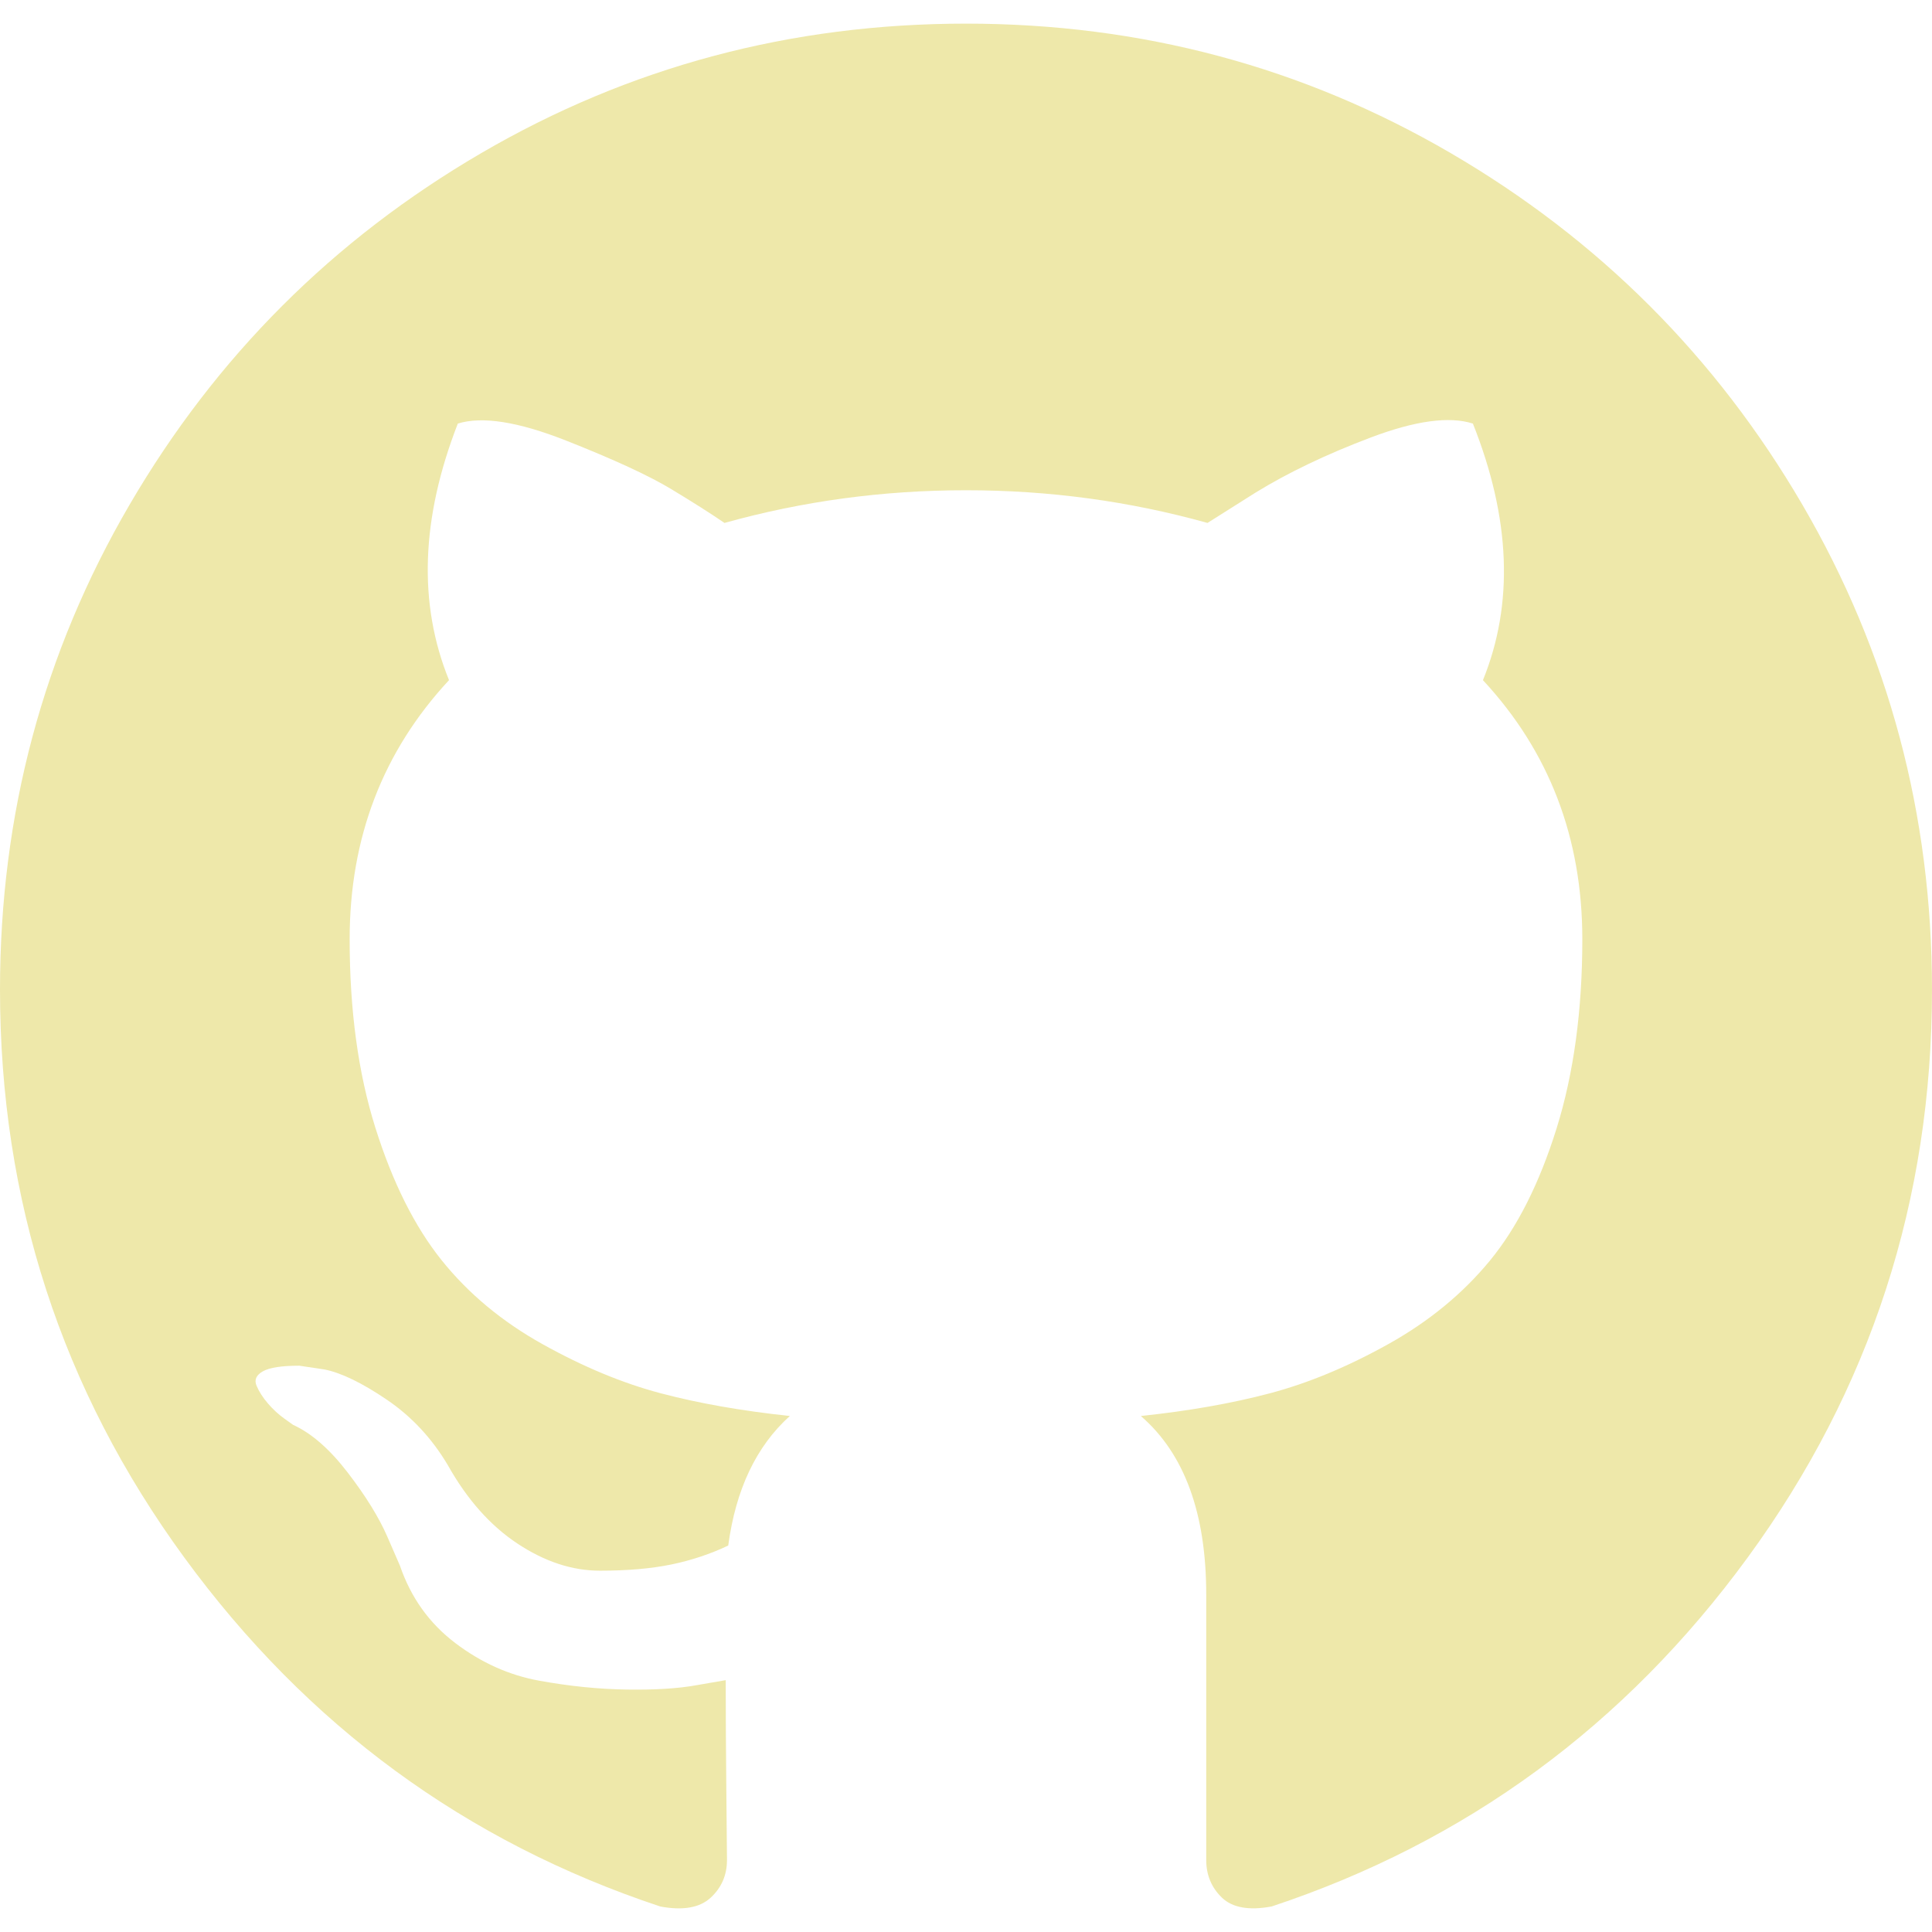
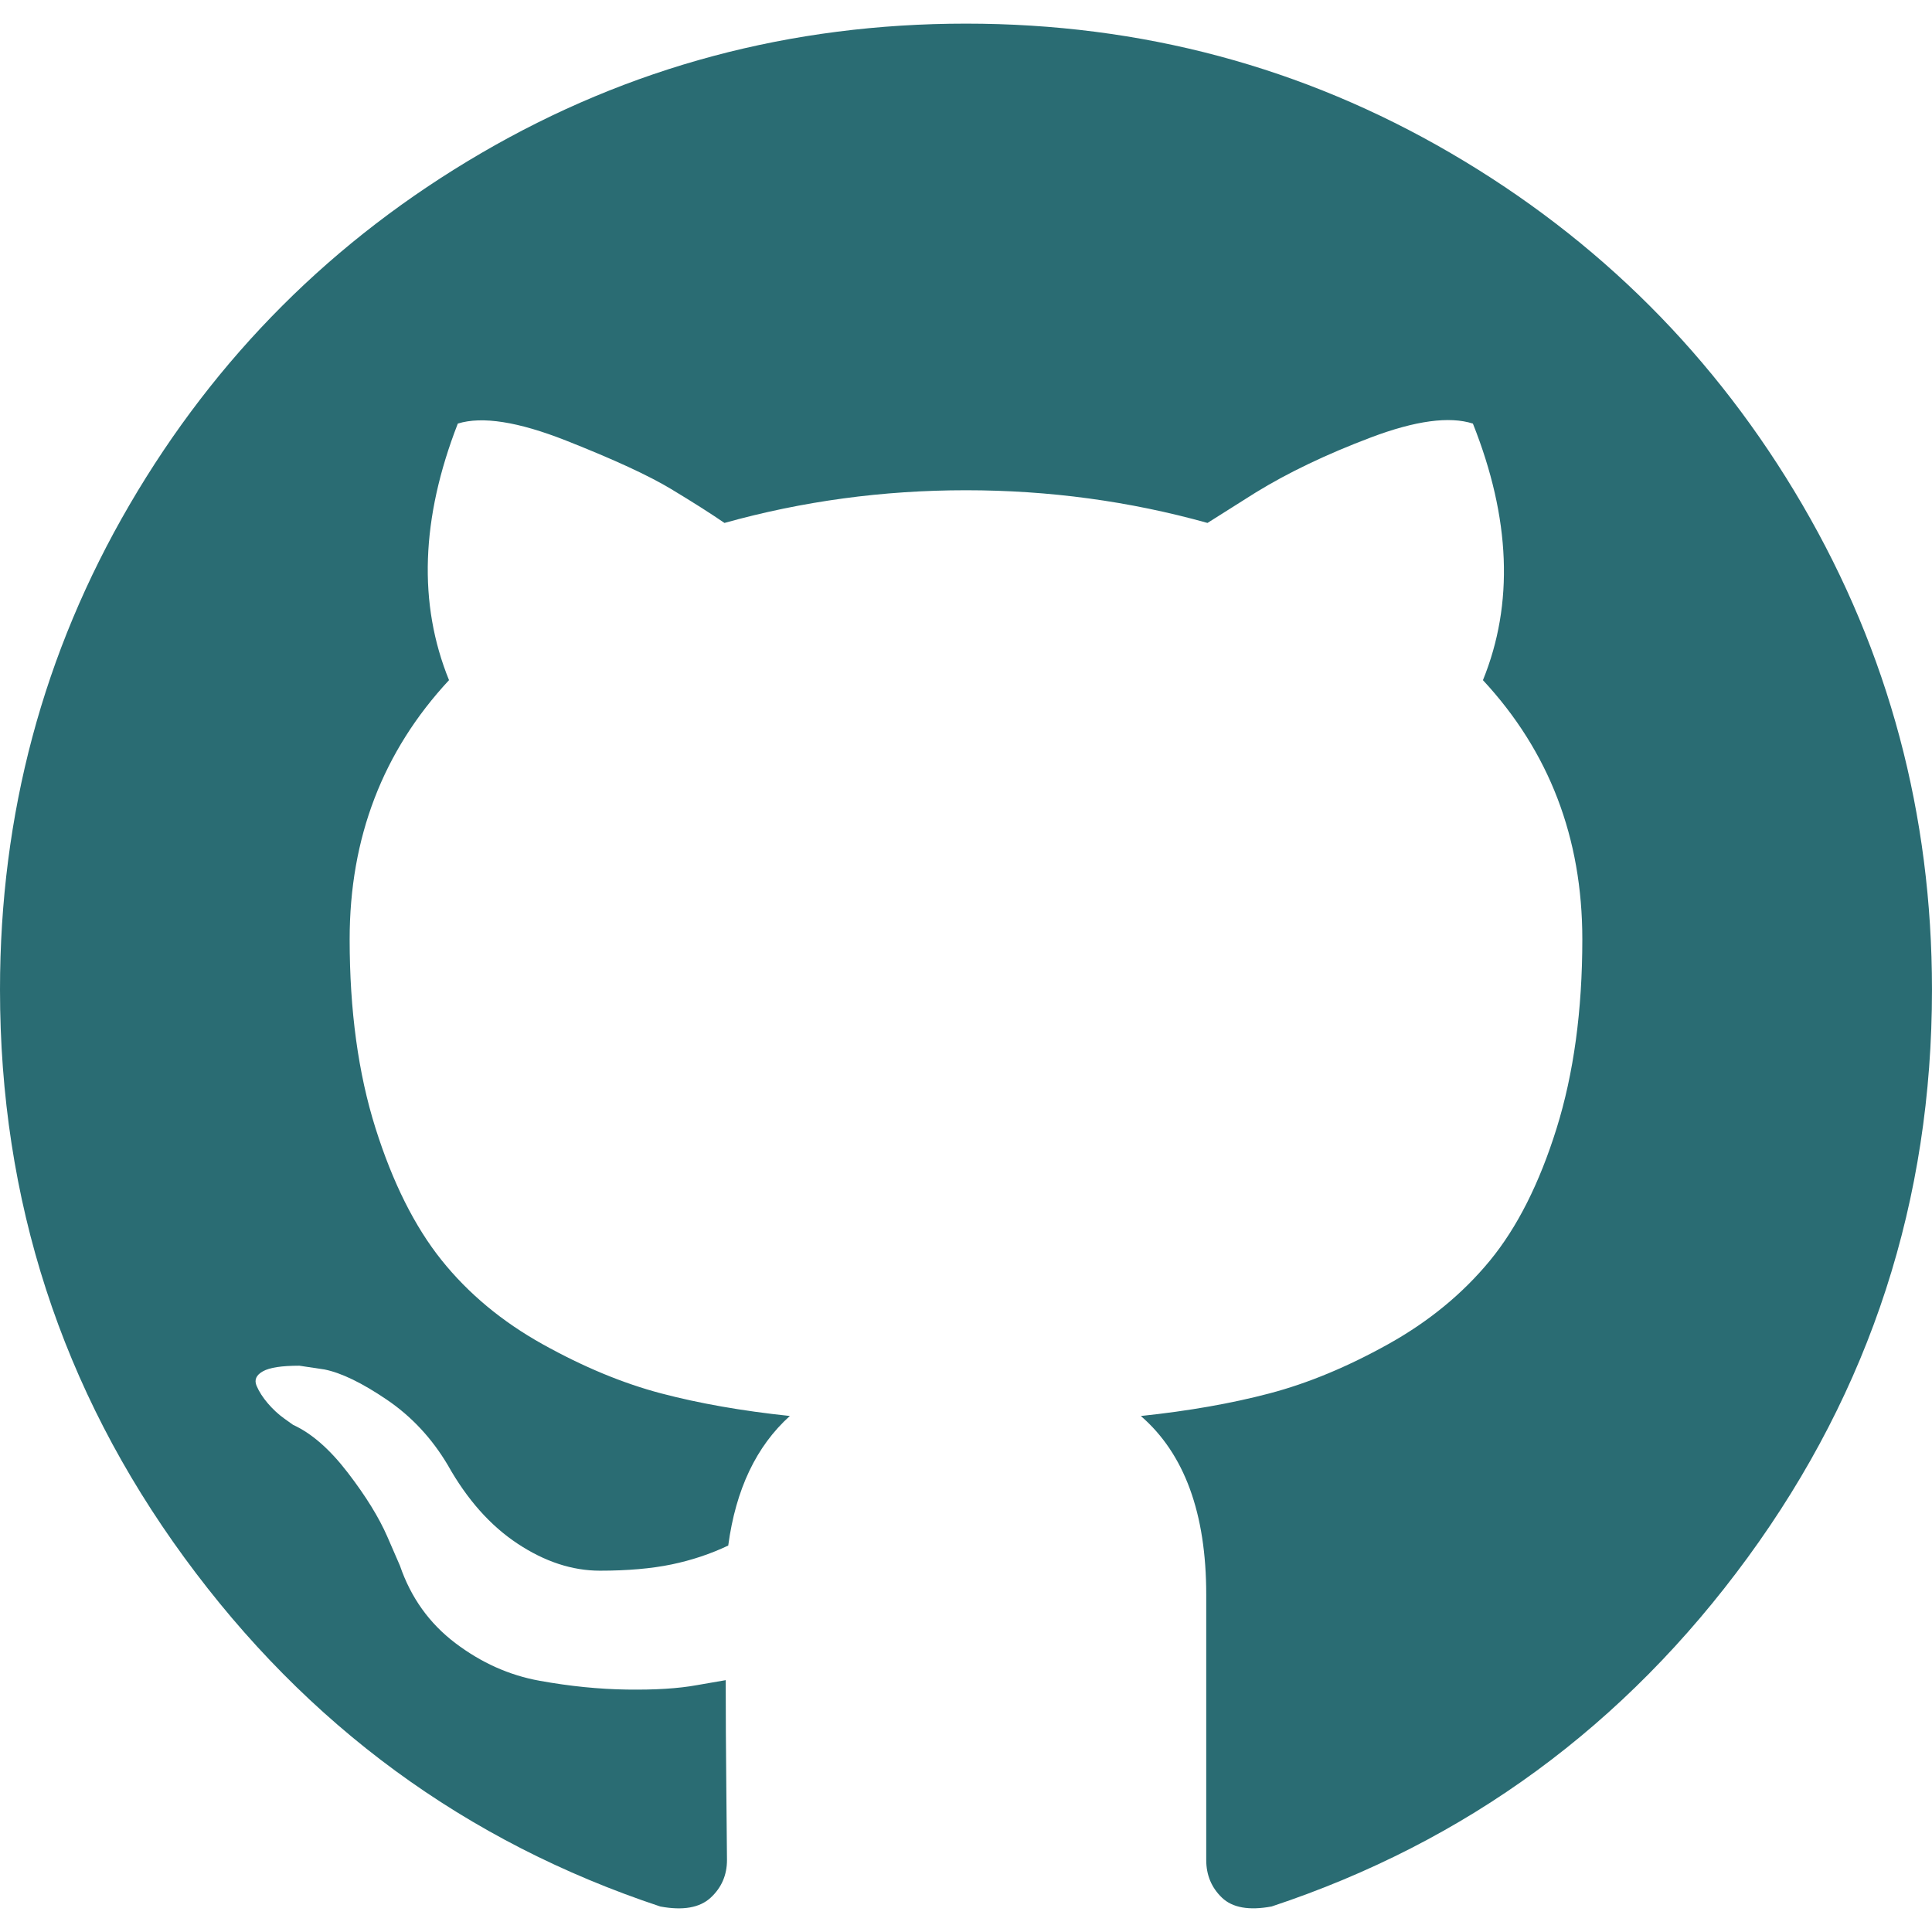
<svg xmlns="http://www.w3.org/2000/svg" version="1.1" id="Capa_1" x="0px" y="0px" width="438.549px" height="438.549px" viewBox="0 0 438.549 438.549" style="enable-background:new 0 0 438.549 438.549;" xml:space="preserve">
  <g>
-     <path fill="PaleGoldenRod" d="M409.132,114.573c-19.608-33.596-46.205-60.194-79.798-79.8C295.736,15.166,259.057,5.365,219.271,5.365   c-39.781,0-76.472,9.804-110.063,29.408c-33.596,19.605-60.192,46.204-79.8,79.8C9.803,148.168,0,184.854,0,224.63   c0,47.78,13.94,90.745,41.827,128.906c27.884,38.164,63.906,64.572,108.063,79.227c5.14,0.954,8.945,0.283,11.419-1.996   c2.475-2.282,3.711-5.14,3.711-8.562c0-0.571-0.049-5.708-0.144-15.417c-0.098-9.709-0.144-18.179-0.144-25.406l-6.567,1.136   c-4.187,0.767-9.469,1.092-15.846,1c-6.374-0.089-12.991-0.757-19.842-1.999c-6.854-1.231-13.229-4.086-19.13-8.559   c-5.898-4.473-10.085-10.328-12.56-17.556l-2.855-6.57c-1.903-4.374-4.899-9.233-8.992-14.559   c-4.093-5.331-8.232-8.945-12.419-10.848l-1.999-1.431c-1.332-0.951-2.568-2.098-3.711-3.429c-1.142-1.331-1.997-2.663-2.568-3.997   c-0.572-1.335-0.098-2.43,1.427-3.289c1.525-0.859,4.281-1.276,8.28-1.276l5.708,0.853c3.807,0.763,8.516,3.042,14.133,6.851   c5.614,3.806,10.229,8.754,13.846,14.842c4.38,7.806,9.657,13.754,15.846,17.847c6.184,4.093,12.419,6.136,18.699,6.136   c6.28,0,11.704-0.476,16.274-1.423c4.565-0.952,8.848-2.383,12.847-4.285c1.713-12.758,6.377-22.559,13.988-29.41   c-10.848-1.14-20.601-2.857-29.264-5.14c-8.658-2.286-17.605-5.996-26.835-11.14c-9.235-5.137-16.896-11.516-22.985-19.126   c-6.09-7.614-11.088-17.61-14.987-29.979c-3.901-12.374-5.852-26.648-5.852-42.826c0-23.035,7.52-42.637,22.557-58.817   c-7.044-17.318-6.379-36.732,1.997-58.24c5.52-1.715,13.706-0.428,24.554,3.853c10.85,4.283,18.794,7.952,23.84,10.994   c5.046,3.041,9.089,5.618,12.135,7.708c17.705-4.947,35.976-7.421,54.818-7.421s37.117,2.474,54.823,7.421l10.849-6.849   c7.419-4.57,16.18-8.758,26.262-12.565c10.088-3.805,17.802-4.853,23.134-3.138c8.562,21.509,9.325,40.922,2.279,58.24   c15.036,16.18,22.559,35.787,22.559,58.817c0,16.178-1.958,30.497-5.853,42.966c-3.9,12.471-8.941,22.457-15.125,29.979   c-6.191,7.521-13.901,13.85-23.131,18.986c-9.232,5.14-18.182,8.85-26.84,11.136c-8.662,2.286-18.415,4.004-29.263,5.146   c9.894,8.562,14.842,22.077,14.842,40.539v60.237c0,3.422,1.19,6.279,3.572,8.562c2.379,2.279,6.136,2.95,11.276,1.995   c44.163-14.653,80.185-41.062,108.068-79.226c27.88-38.161,41.825-81.126,41.825-128.906   C438.536,184.851,428.728,148.168,409.132,114.573z" />
+     <path fill="#2a6c73" d="M409.132,114.573c-19.608-33.596-46.205-60.194-79.798-79.8C295.736,15.166,259.057,5.365,219.271,5.365   c-39.781,0-76.472,9.804-110.063,29.408c-33.596,19.605-60.192,46.204-79.8,79.8C9.803,148.168,0,184.854,0,224.63   c0,47.78,13.94,90.745,41.827,128.906c27.884,38.164,63.906,64.572,108.063,79.227c5.14,0.954,8.945,0.283,11.419-1.996   c2.475-2.282,3.711-5.14,3.711-8.562c0-0.571-0.049-5.708-0.144-15.417c-0.098-9.709-0.144-18.179-0.144-25.406l-6.567,1.136   c-4.187,0.767-9.469,1.092-15.846,1c-6.374-0.089-12.991-0.757-19.842-1.999c-6.854-1.231-13.229-4.086-19.13-8.559   c-5.898-4.473-10.085-10.328-12.56-17.556l-2.855-6.57c-1.903-4.374-4.899-9.233-8.992-14.559   c-4.093-5.331-8.232-8.945-12.419-10.848l-1.999-1.431c-1.332-0.951-2.568-2.098-3.711-3.429c-1.142-1.331-1.997-2.663-2.568-3.997   c-0.572-1.335-0.098-2.43,1.427-3.289c1.525-0.859,4.281-1.276,8.28-1.276l5.708,0.853c3.807,0.763,8.516,3.042,14.133,6.851   c5.614,3.806,10.229,8.754,13.846,14.842c4.38,7.806,9.657,13.754,15.846,17.847c6.184,4.093,12.419,6.136,18.699,6.136   c6.28,0,11.704-0.476,16.274-1.423c4.565-0.952,8.848-2.383,12.847-4.285c1.713-12.758,6.377-22.559,13.988-29.41   c-10.848-1.14-20.601-2.857-29.264-5.14c-8.658-2.286-17.605-5.996-26.835-11.14c-9.235-5.137-16.896-11.516-22.985-19.126   c-6.09-7.614-11.088-17.61-14.987-29.979c-3.901-12.374-5.852-26.648-5.852-42.826c0-23.035,7.52-42.637,22.557-58.817   c-7.044-17.318-6.379-36.732,1.997-58.24c5.52-1.715,13.706-0.428,24.554,3.853c10.85,4.283,18.794,7.952,23.84,10.994   c5.046,3.041,9.089,5.618,12.135,7.708c17.705-4.947,35.976-7.421,54.818-7.421s37.117,2.474,54.823,7.421l10.849-6.849   c7.419-4.57,16.18-8.758,26.262-12.565c10.088-3.805,17.802-4.853,23.134-3.138c8.562,21.509,9.325,40.922,2.279,58.24   c15.036,16.18,22.559,35.787,22.559,58.817c0,16.178-1.958,30.497-5.853,42.966c-3.9,12.471-8.941,22.457-15.125,29.979   c-6.191,7.521-13.901,13.85-23.131,18.986c-9.232,5.14-18.182,8.85-26.84,11.136c-8.662,2.286-18.415,4.004-29.263,5.146   c9.894,8.562,14.842,22.077,14.842,40.539v60.237c0,3.422,1.19,6.279,3.572,8.562c2.379,2.279,6.136,2.95,11.276,1.995   c44.163-14.653,80.185-41.062,108.068-79.226c27.88-38.161,41.825-81.126,41.825-128.906   C438.536,184.851,428.728,148.168,409.132,114.573z" />
  </g>
  <g>
</g>
  <g>
</g>
  <g>
</g>
  <g>
</g>
  <g>
</g>
  <g>
</g>
  <g>
</g>
  <g>
</g>
  <g>
</g>
  <g>
</g>
  <g>
</g>
  <g>
</g>
  <g>
</g>
  <g>
</g>
  <g>
</g>
</svg>
